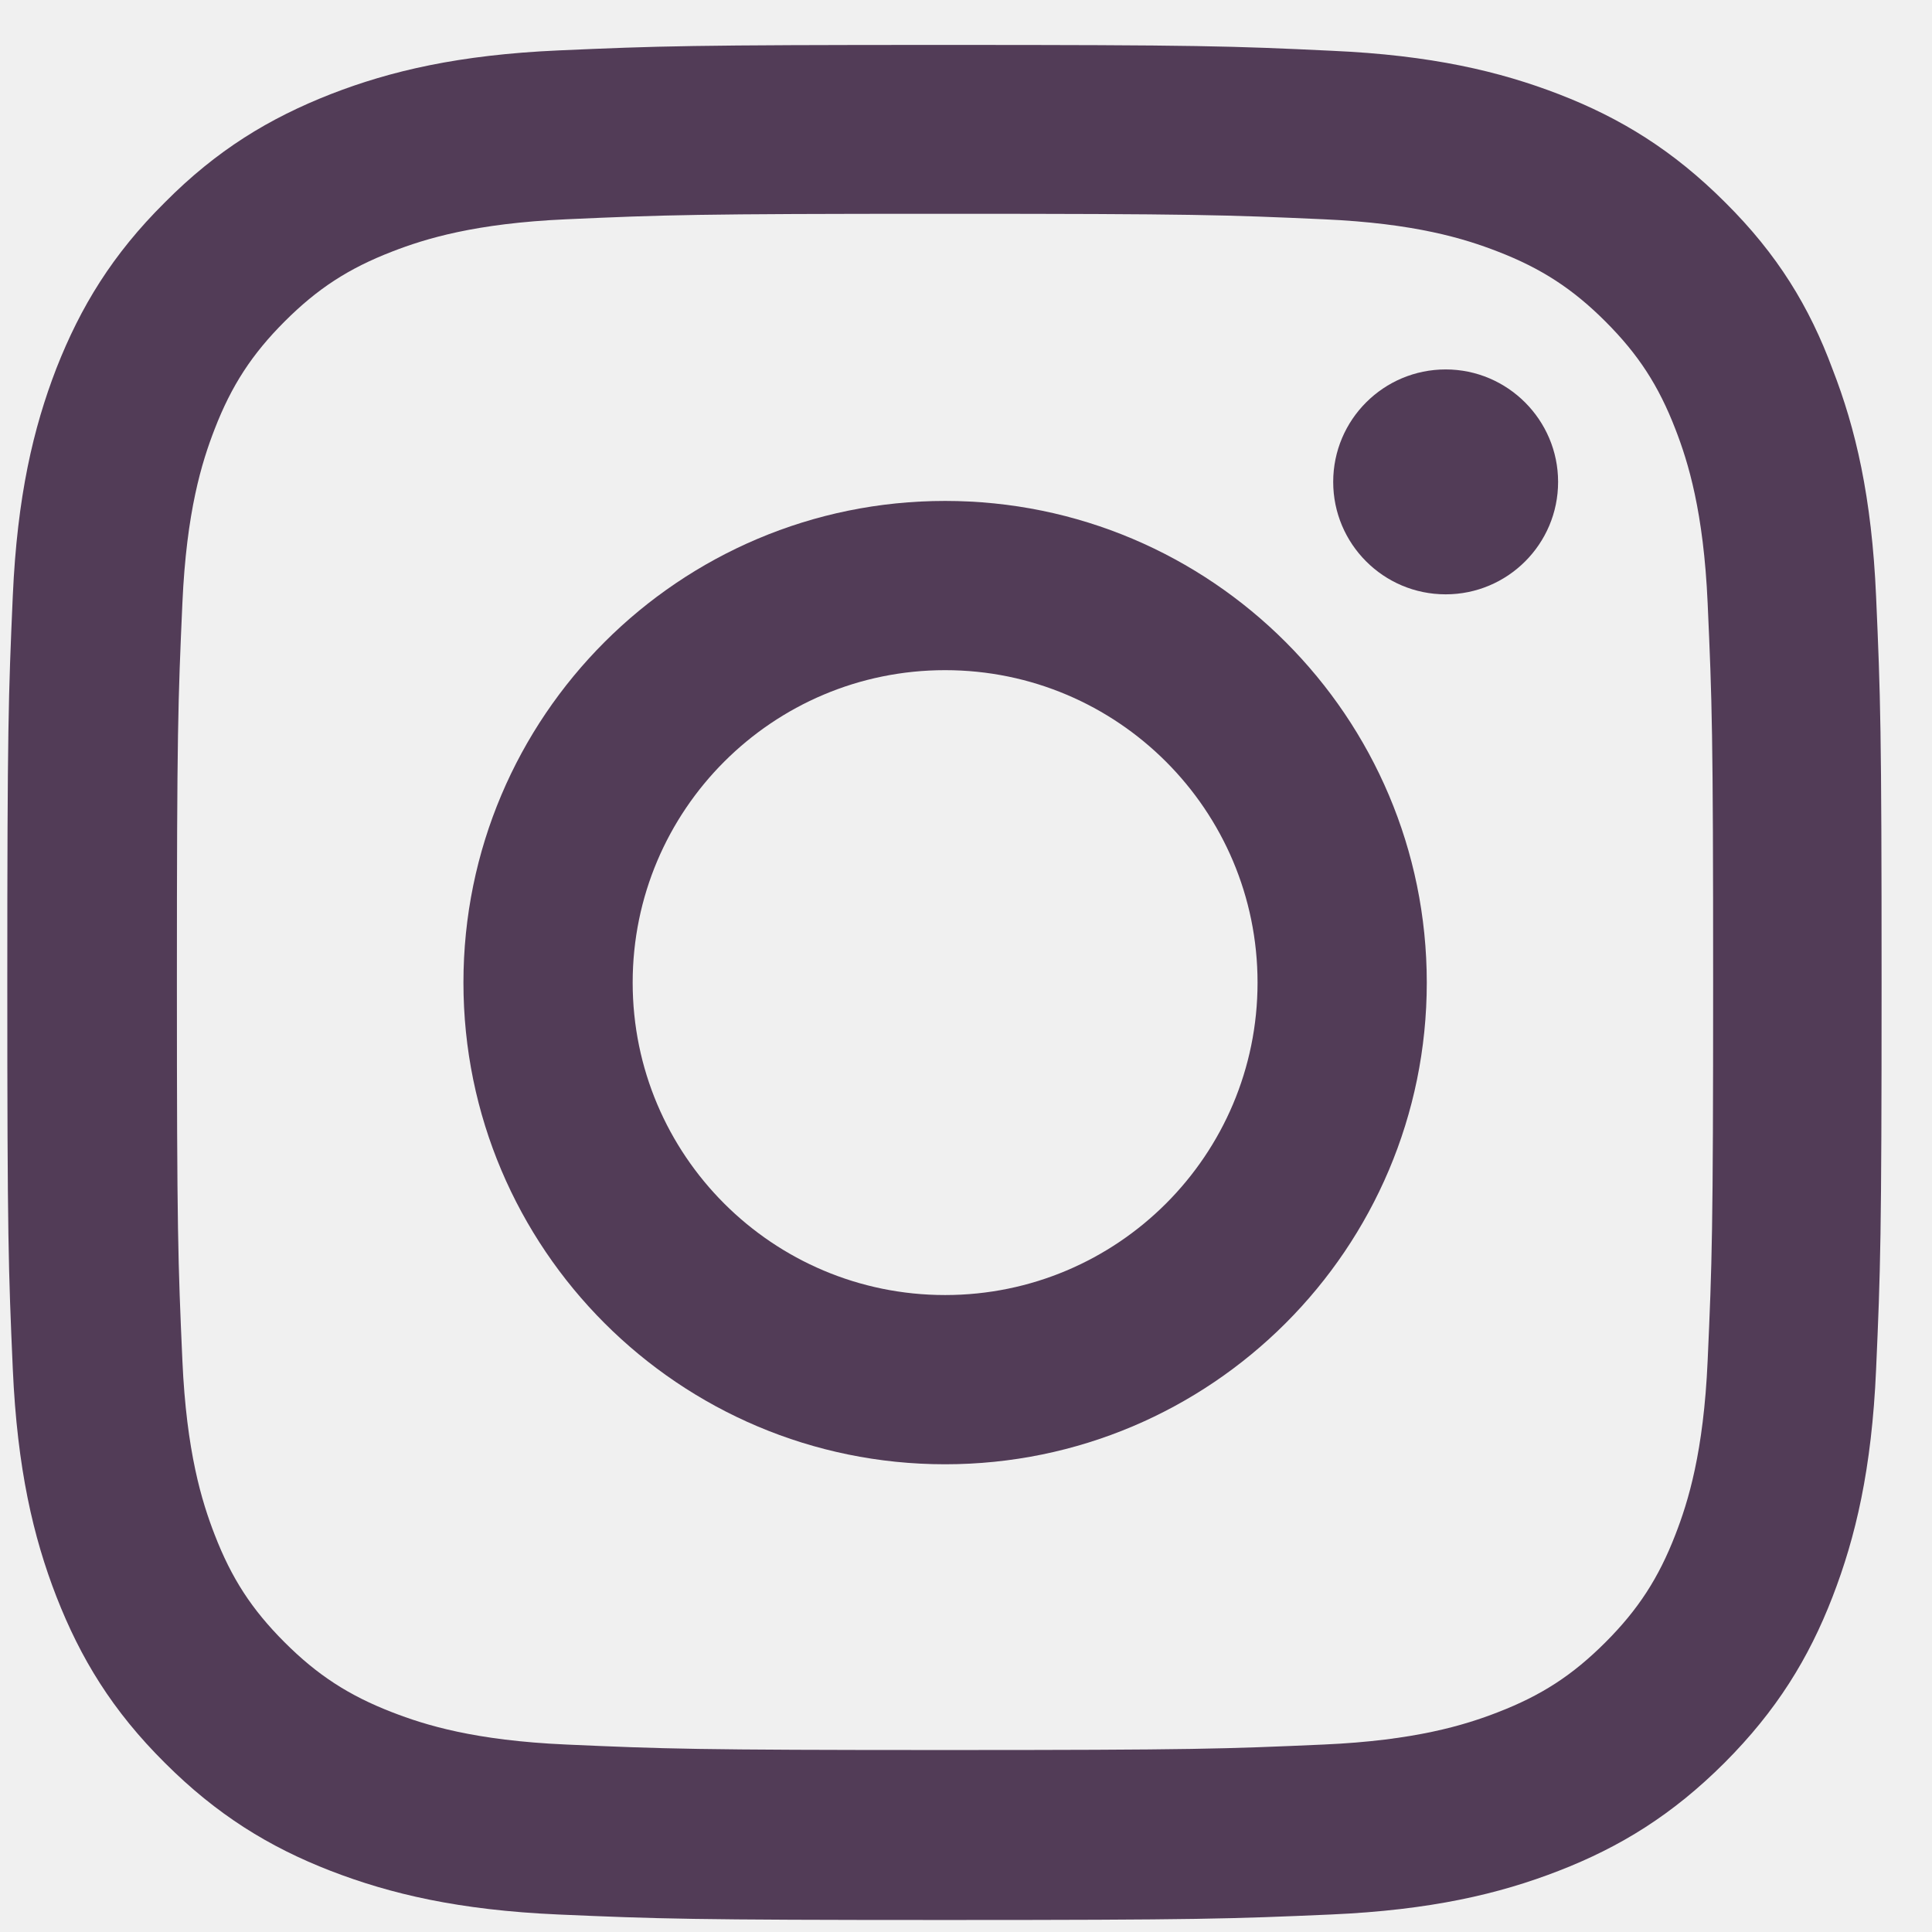
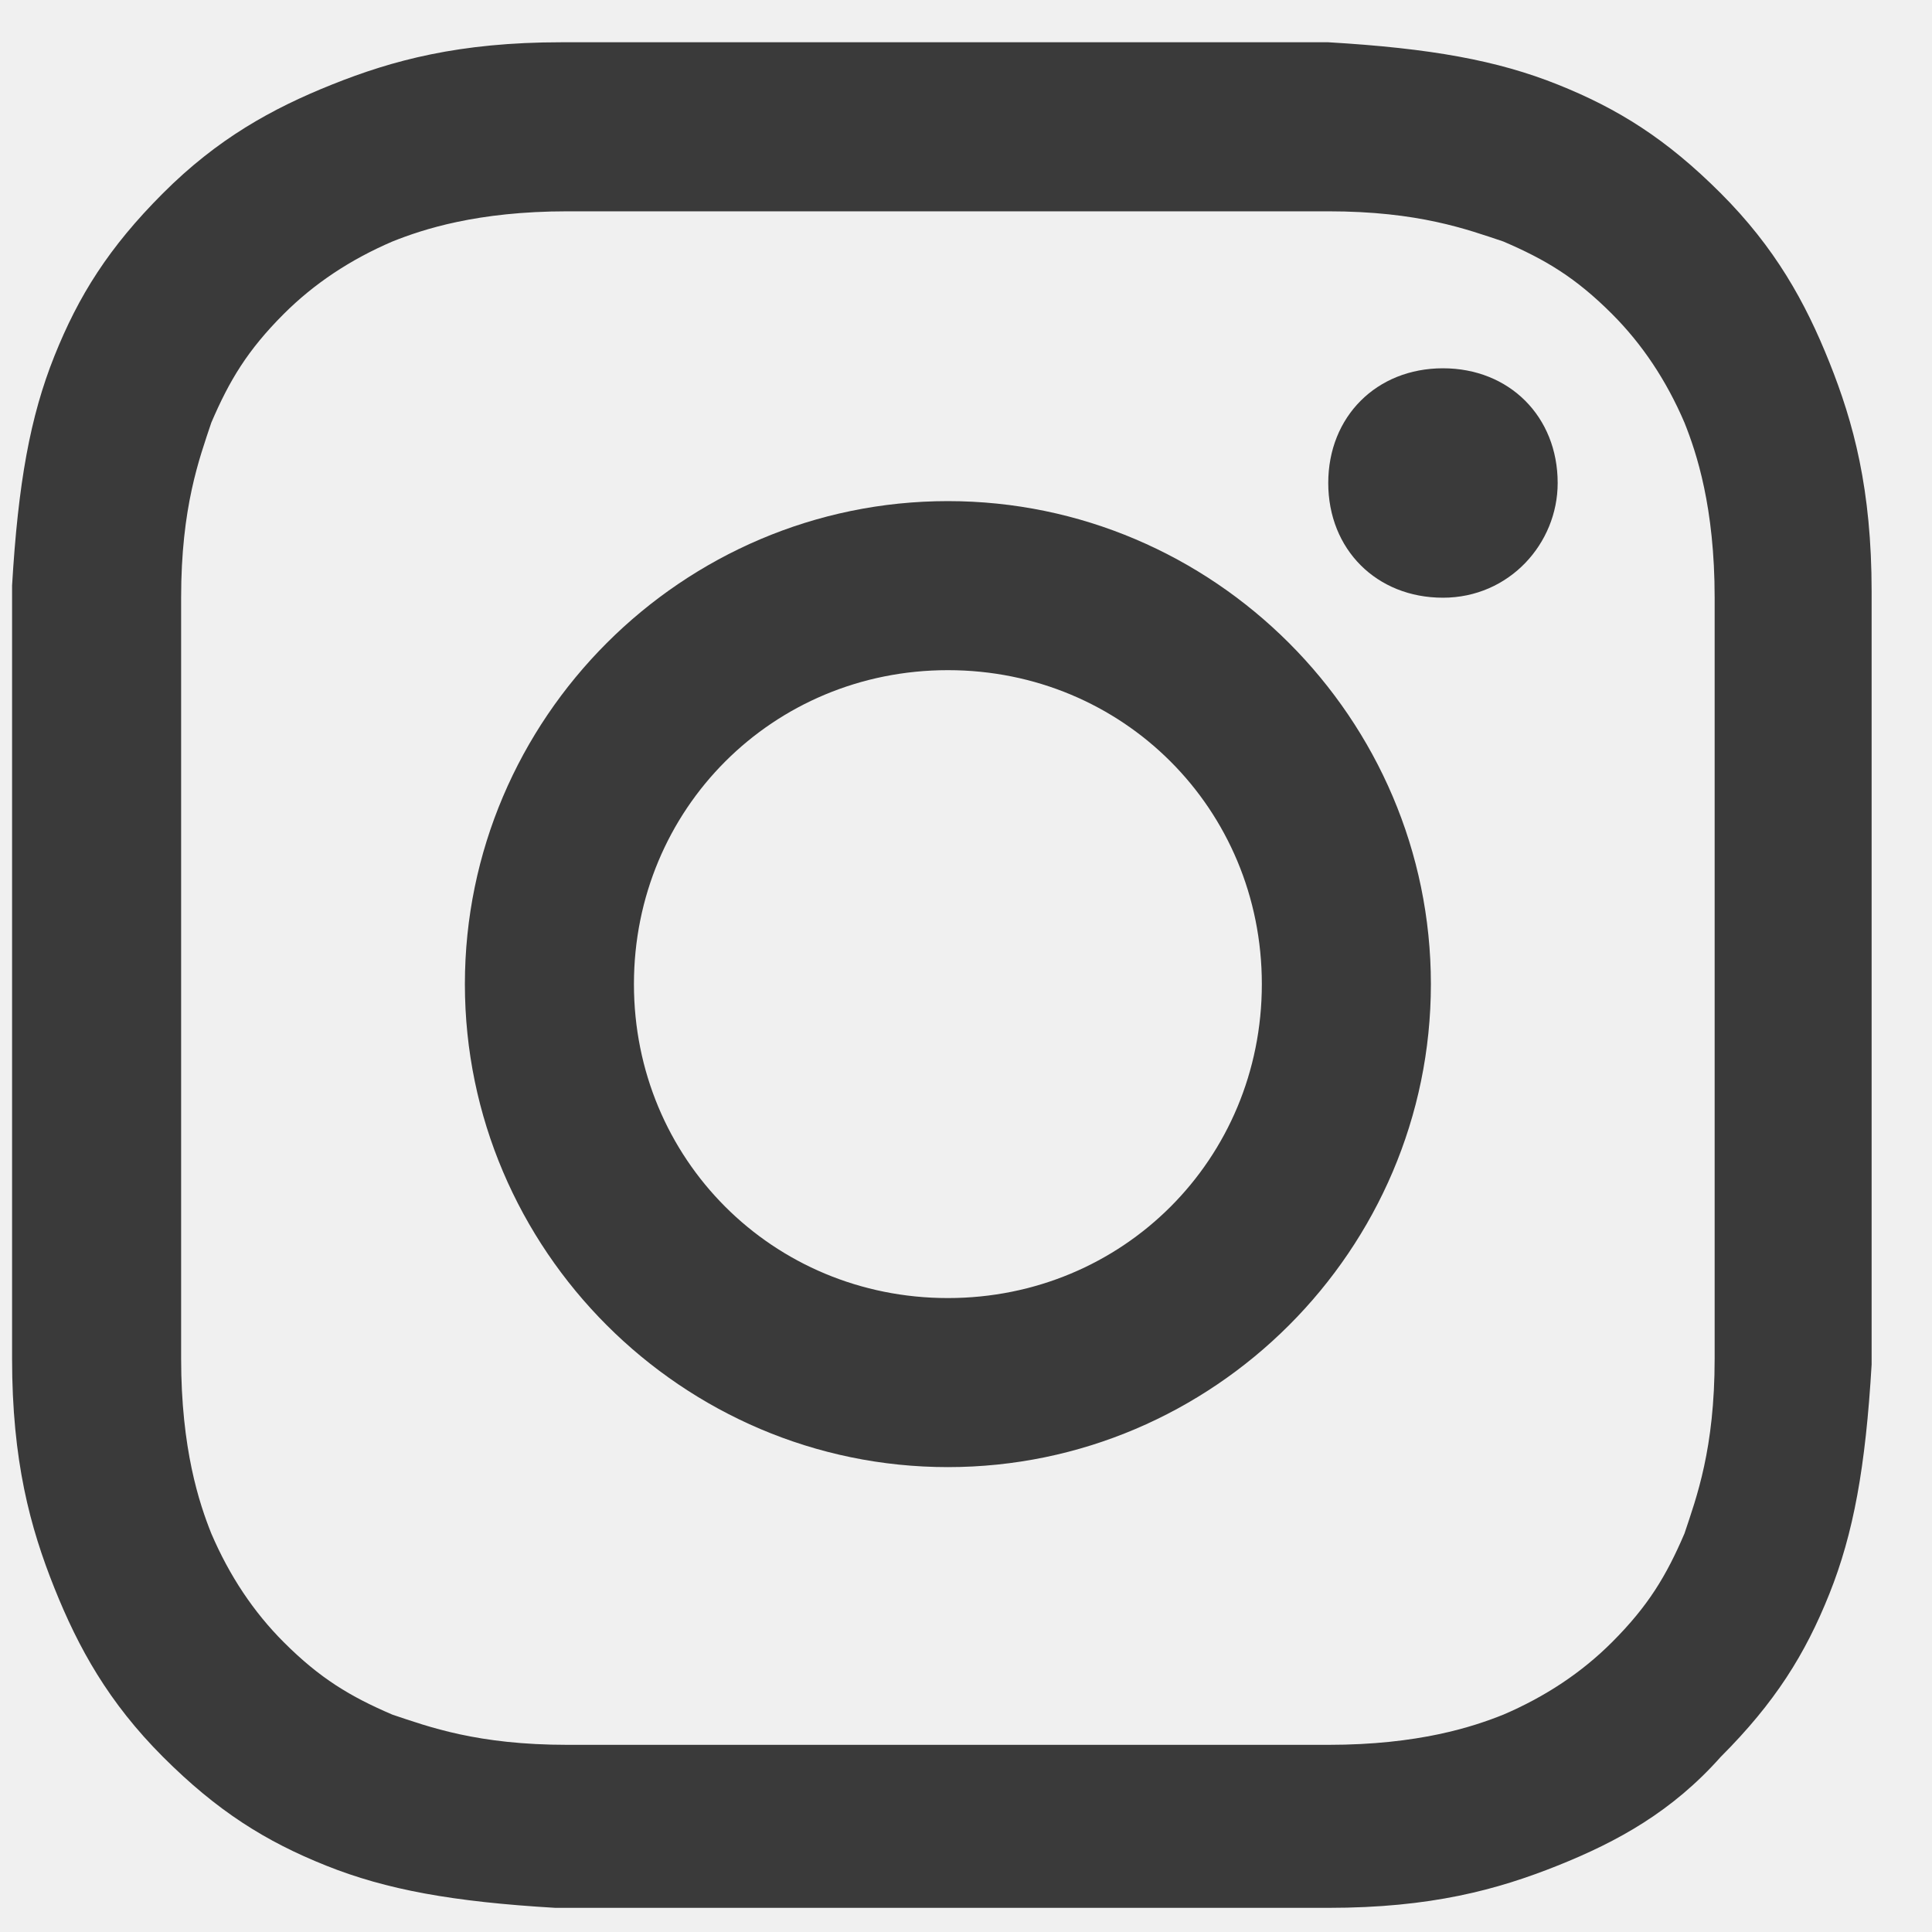
- <svg xmlns="http://www.w3.org/2000/svg" width="32" height="32" viewBox="0 0 32 32" fill="none">
-   <g clip-path="url(#clip0_302_49683)">
-     <path d="M15.652 3.541C19.802 3.541 20.294 3.559 21.925 3.632C23.442 3.699 24.261 3.954 24.807 4.166C25.529 4.445 26.051 4.785 26.591 5.325C27.137 5.871 27.471 6.386 27.75 7.108C27.962 7.654 28.217 8.479 28.284 9.99C28.357 11.628 28.375 12.12 28.375 16.263C28.375 20.413 28.357 20.904 28.284 22.537C28.217 24.053 27.962 24.872 27.75 25.418C27.471 26.14 27.131 26.662 26.591 27.202C26.045 27.748 25.529 28.082 24.807 28.361C24.261 28.573 23.436 28.828 21.925 28.895C20.288 28.967 19.796 28.986 15.652 28.986C11.503 28.986 11.011 28.967 9.379 28.895C7.862 28.828 7.043 28.573 6.497 28.361C5.775 28.082 5.254 27.742 4.714 27.202C4.168 26.656 3.834 26.14 3.555 25.418C3.343 24.872 3.088 24.047 3.021 22.537C2.948 20.898 2.93 20.407 2.93 16.263C2.93 12.114 2.948 11.622 3.021 9.99C3.088 8.473 3.343 7.654 3.555 7.108C3.834 6.386 4.174 5.865 4.714 5.325C5.26 4.779 5.775 4.445 6.497 4.166C7.043 3.954 7.869 3.699 9.379 3.632C11.011 3.559 11.503 3.541 15.652 3.541ZM15.652 0.744C11.436 0.744 10.908 0.762 9.252 0.835C7.602 0.908 6.467 1.175 5.484 1.557C4.459 1.958 3.591 2.485 2.73 3.353C1.862 4.214 1.334 5.082 0.934 6.101C0.552 7.09 0.285 8.219 0.212 9.869C0.139 11.531 0.121 12.059 0.121 16.275C0.121 20.492 0.139 21.02 0.212 22.676C0.285 24.326 0.552 25.461 0.934 26.444C1.334 27.469 1.862 28.336 2.73 29.198C3.591 30.059 4.459 30.593 5.478 30.988C6.467 31.37 7.596 31.637 9.246 31.71C10.902 31.782 11.43 31.801 15.646 31.801C19.863 31.801 20.391 31.782 22.047 31.71C23.697 31.637 24.832 31.37 25.814 30.988C26.834 30.593 27.701 30.059 28.563 29.198C29.424 28.336 29.958 27.469 30.352 26.45C30.735 25.461 31.002 24.332 31.074 22.682C31.147 21.026 31.165 20.498 31.165 16.282C31.165 12.065 31.147 11.537 31.074 9.881C31.002 8.231 30.735 7.096 30.352 6.113C29.97 5.082 29.442 4.214 28.575 3.353C27.713 2.491 26.846 1.958 25.827 1.563C24.838 1.181 23.709 0.914 22.059 0.841C20.397 0.762 19.869 0.744 15.652 0.744Z" fill="#523C57" />
-     <path d="M15.654 8.297C11.249 8.297 7.676 11.871 7.676 16.275C7.676 20.68 11.249 24.253 15.654 24.253C20.058 24.253 23.632 20.68 23.632 16.275C23.632 11.871 20.058 8.297 15.654 8.297ZM15.654 21.45C12.796 21.45 10.479 19.133 10.479 16.275C10.479 13.418 12.796 11.1 15.654 11.1C18.511 11.1 20.829 13.418 20.829 16.275C20.829 19.133 18.511 21.45 15.654 21.45Z" fill="#523C57" />
-     <path d="M25.807 7.982C25.807 9.013 24.97 9.844 23.945 9.844C22.913 9.844 22.082 9.007 22.082 7.982C22.082 6.95 22.919 6.119 23.945 6.119C24.97 6.119 25.807 6.956 25.807 7.982Z" fill="#523C57" />
-   </g>
+ <svg xmlns="http://www.w3.org/2000/svg" id="Capa_1" version="1.1" viewBox="0 0 32 32">
  <defs>
-     <clipPath id="clip0_302_49683">
-       <rect width="31.062" height="31.062" fill="white" transform="translate(0.121094 0.744141)" />
+     <style>
+       .st0 {
+         fill: none;
+       }
+ 
+       .st1 {
+         fill: #3a3a3a;
+       }
+ 
+       .st2 {
+         clip-path: url(#clippath);
+       }
+     </style>
+     <clipPath id="clippath">
+       <rect class="st0" x=".1" y=".7" width="31.1" height="31.1" />
    </clipPath>
  </defs>
+   <g class="st2">
+     <g>
+       <path class="st1" d="M15.7,3.5c4.1,0,4.6,0,6.3,0,1.5,0,2.3.3,2.9.5.7.3,1.2.6,1.8,1.2.5.5.9,1.1,1.2,1.8.2.5.5,1.4.5,2.9,0,1.6,0,2.1,0,6.3s0,4.6,0,6.3c0,1.5-.3,2.3-.5,2.9-.3.7-.6,1.2-1.2,1.8-.5.5-1.1.9-1.8,1.2-.5.2-1.4.5-2.9.5-1.6,0-2.1,0-6.3,0s-4.6,0-6.3,0c-1.5,0-2.3-.3-2.9-.5-.7-.3-1.2-.6-1.8-1.2-.5-.5-.9-1.1-1.2-1.8-.2-.5-.5-1.4-.5-2.9,0-1.6,0-2.1,0-6.3s0-4.6,0-6.3c0-1.5.3-2.3.5-2.9.3-.7.6-1.2,1.2-1.8.5-.5,1.1-.9,1.8-1.2.5-.2,1.4-.5,2.9-.5,1.6,0,2.1,0,6.3,0ZM15.7.7c-4.2,0-4.7,0-6.4,0-1.7,0-2.8.3-3.8.7-1,.4-1.9.9-2.8,1.8-.9.9-1.4,1.7-1.8,2.7-.4,1-.6,2.1-.7,3.8,0,1.7,0,2.2,0,6.4s0,4.7,0,6.4c0,1.7.3,2.8.7,3.8.4,1,.9,1.9,1.8,2.8.9.9,1.7,1.4,2.7,1.8,1,.4,2.1.6,3.8.7,1.7,0,2.2,0,6.4,0s4.7,0,6.4,0c1.7,0,2.8-.3,3.8-.7,1-.4,1.9-.9,2.7-1.8.9-.9,1.4-1.7,1.8-2.7.4-1,.6-2.1.7-3.8,0-1.7,0-2.2,0-6.4s0-4.7,0-6.4c0-1.7-.3-2.8-.7-3.8-.4-1-.9-1.9-1.8-2.8-.9-.9-1.7-1.4-2.7-1.8-1-.4-2.1-.6-3.8-.7-1.7,0-2.2,0-6.4,0Z" />
+       <path class="st1" d="M15.7,8.3c-4.4,0-8,3.6-8,8s3.6,8,8,8,8-3.6,8-8-3.6-8-8-8ZM15.7,21.5c-2.9,0-5.2-2.3-5.2-5.2s2.3-5.2,5.2-5.2,5.2,2.3,5.2,5.2-2.3,5.2-5.2,5.2Z" />
+       <path class="st1" d="M25.8,8c0,1-.8,1.9-1.9,1.9s-1.9-.8-1.9-1.9.8-1.9,1.9-1.9,1.9.8,1.9,1.9Z" />
+     </g>
+   </g>
</svg>
